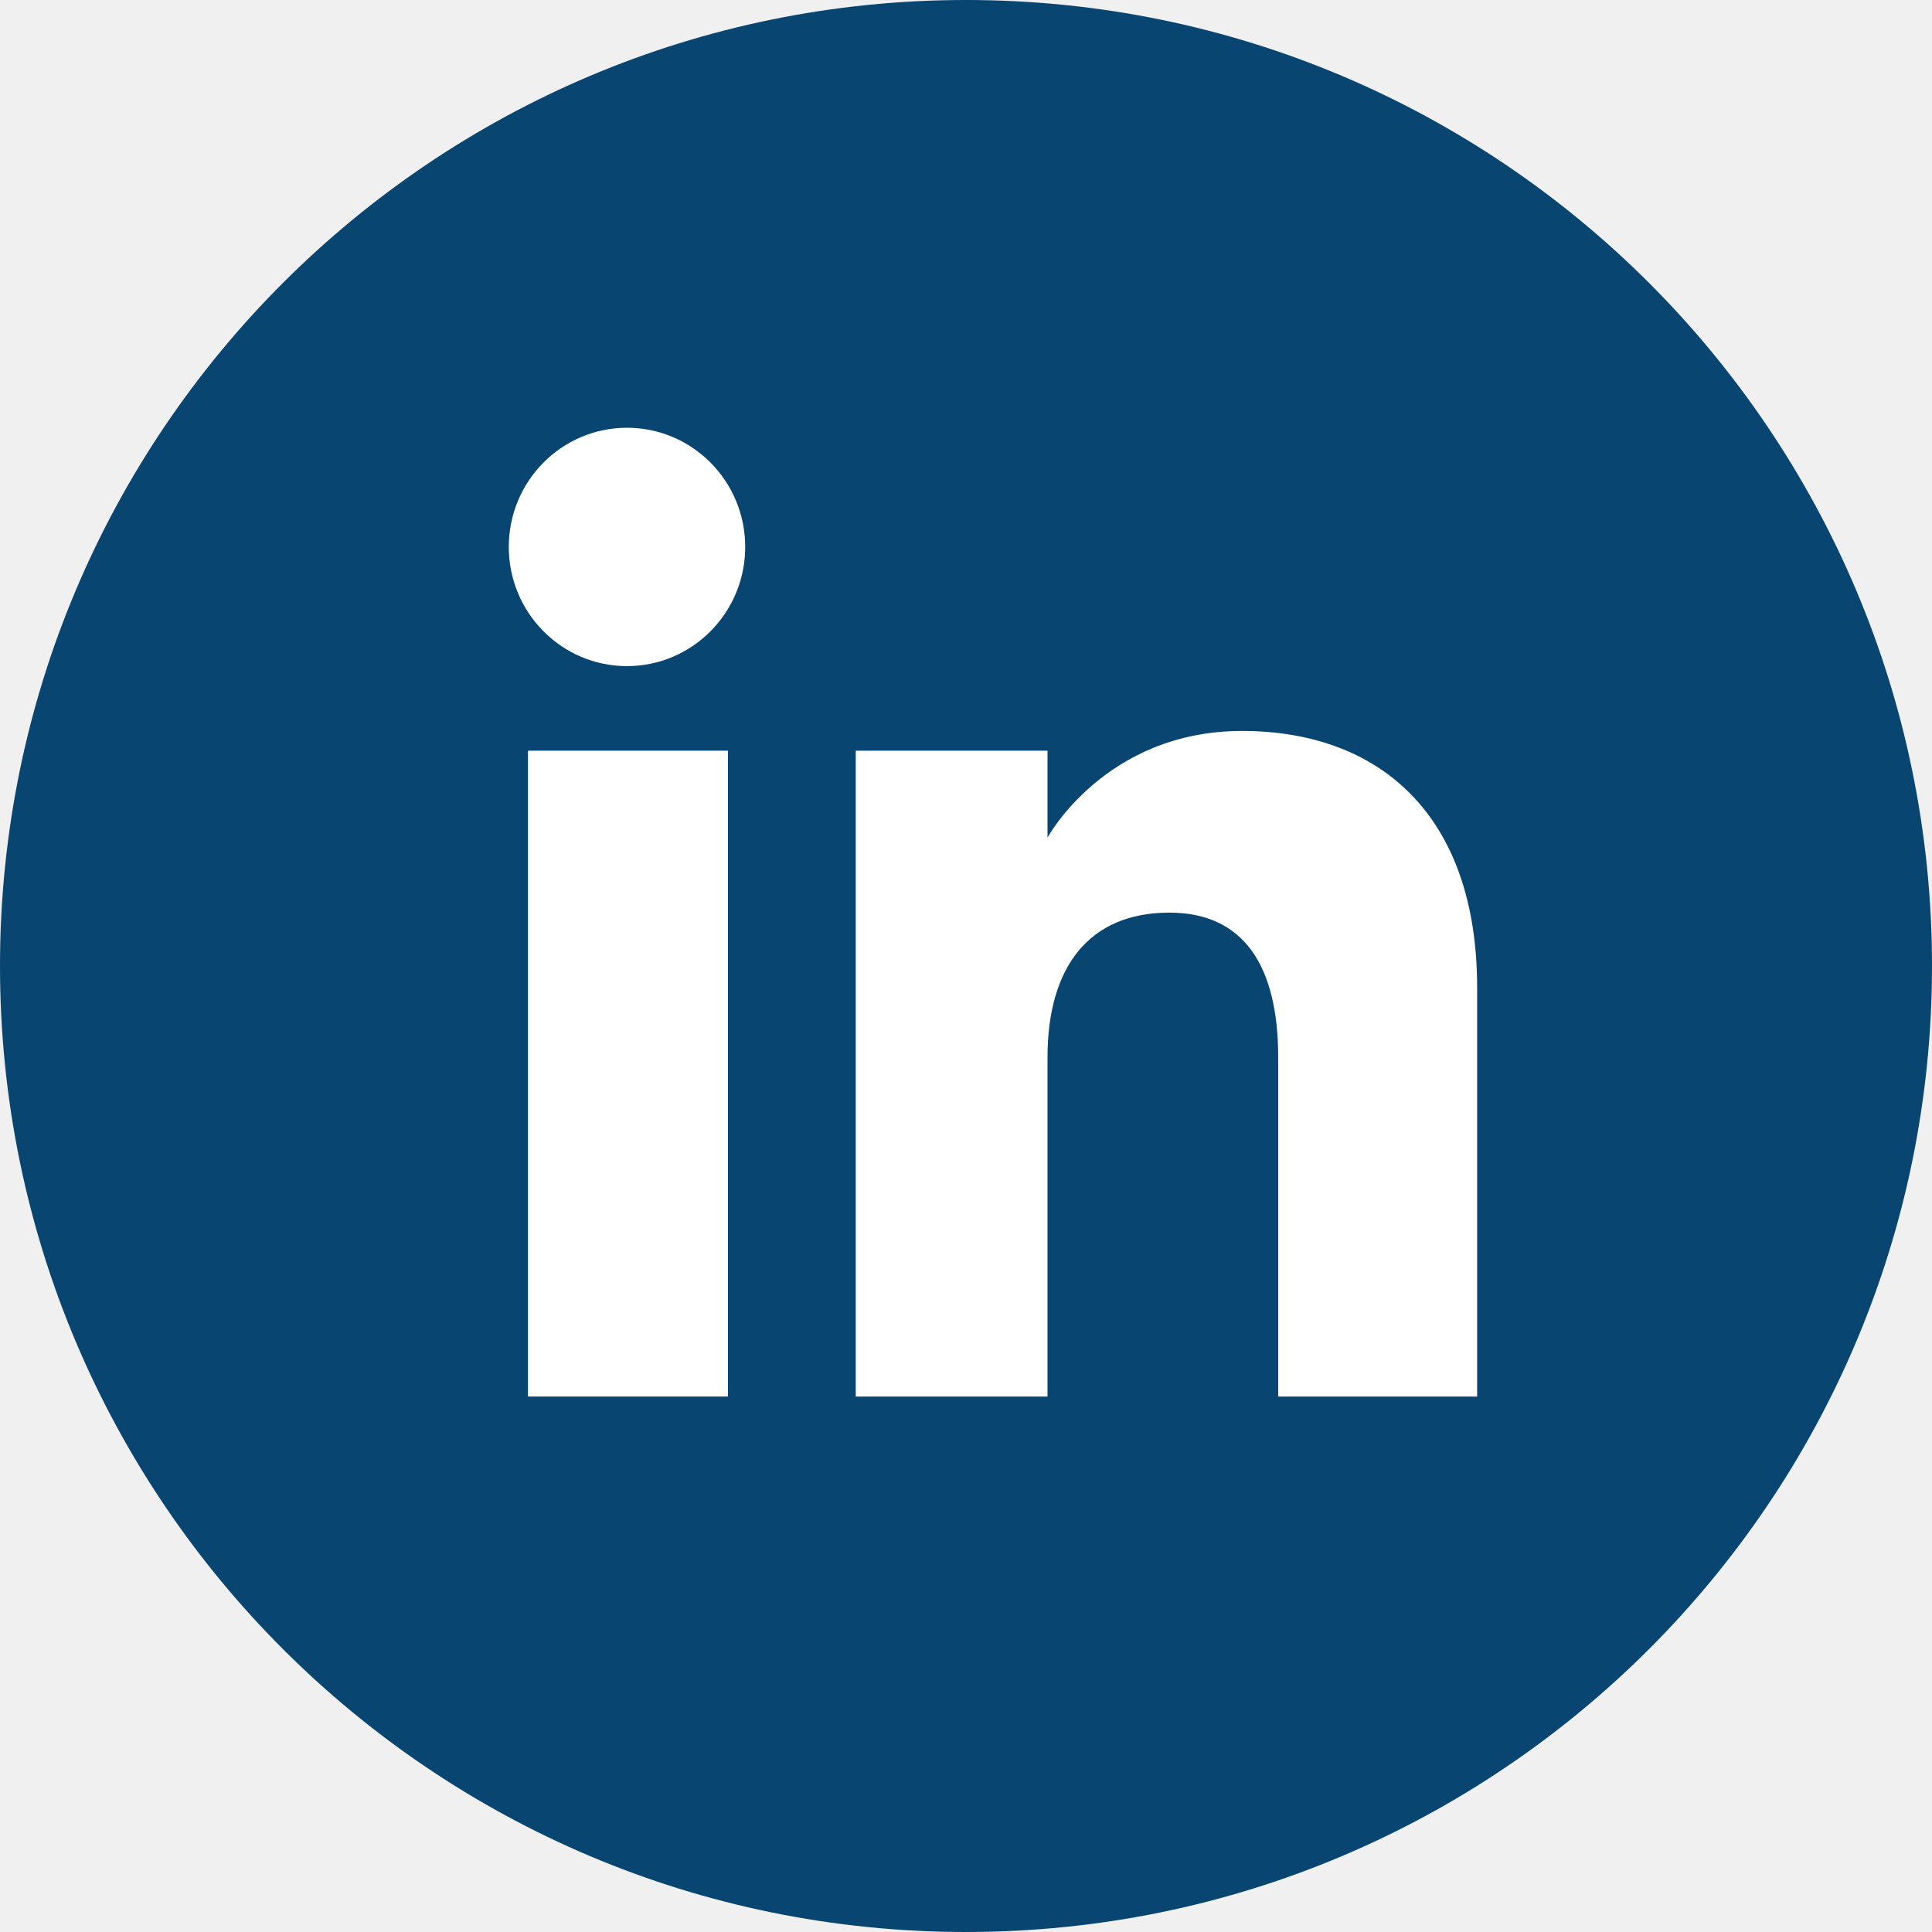
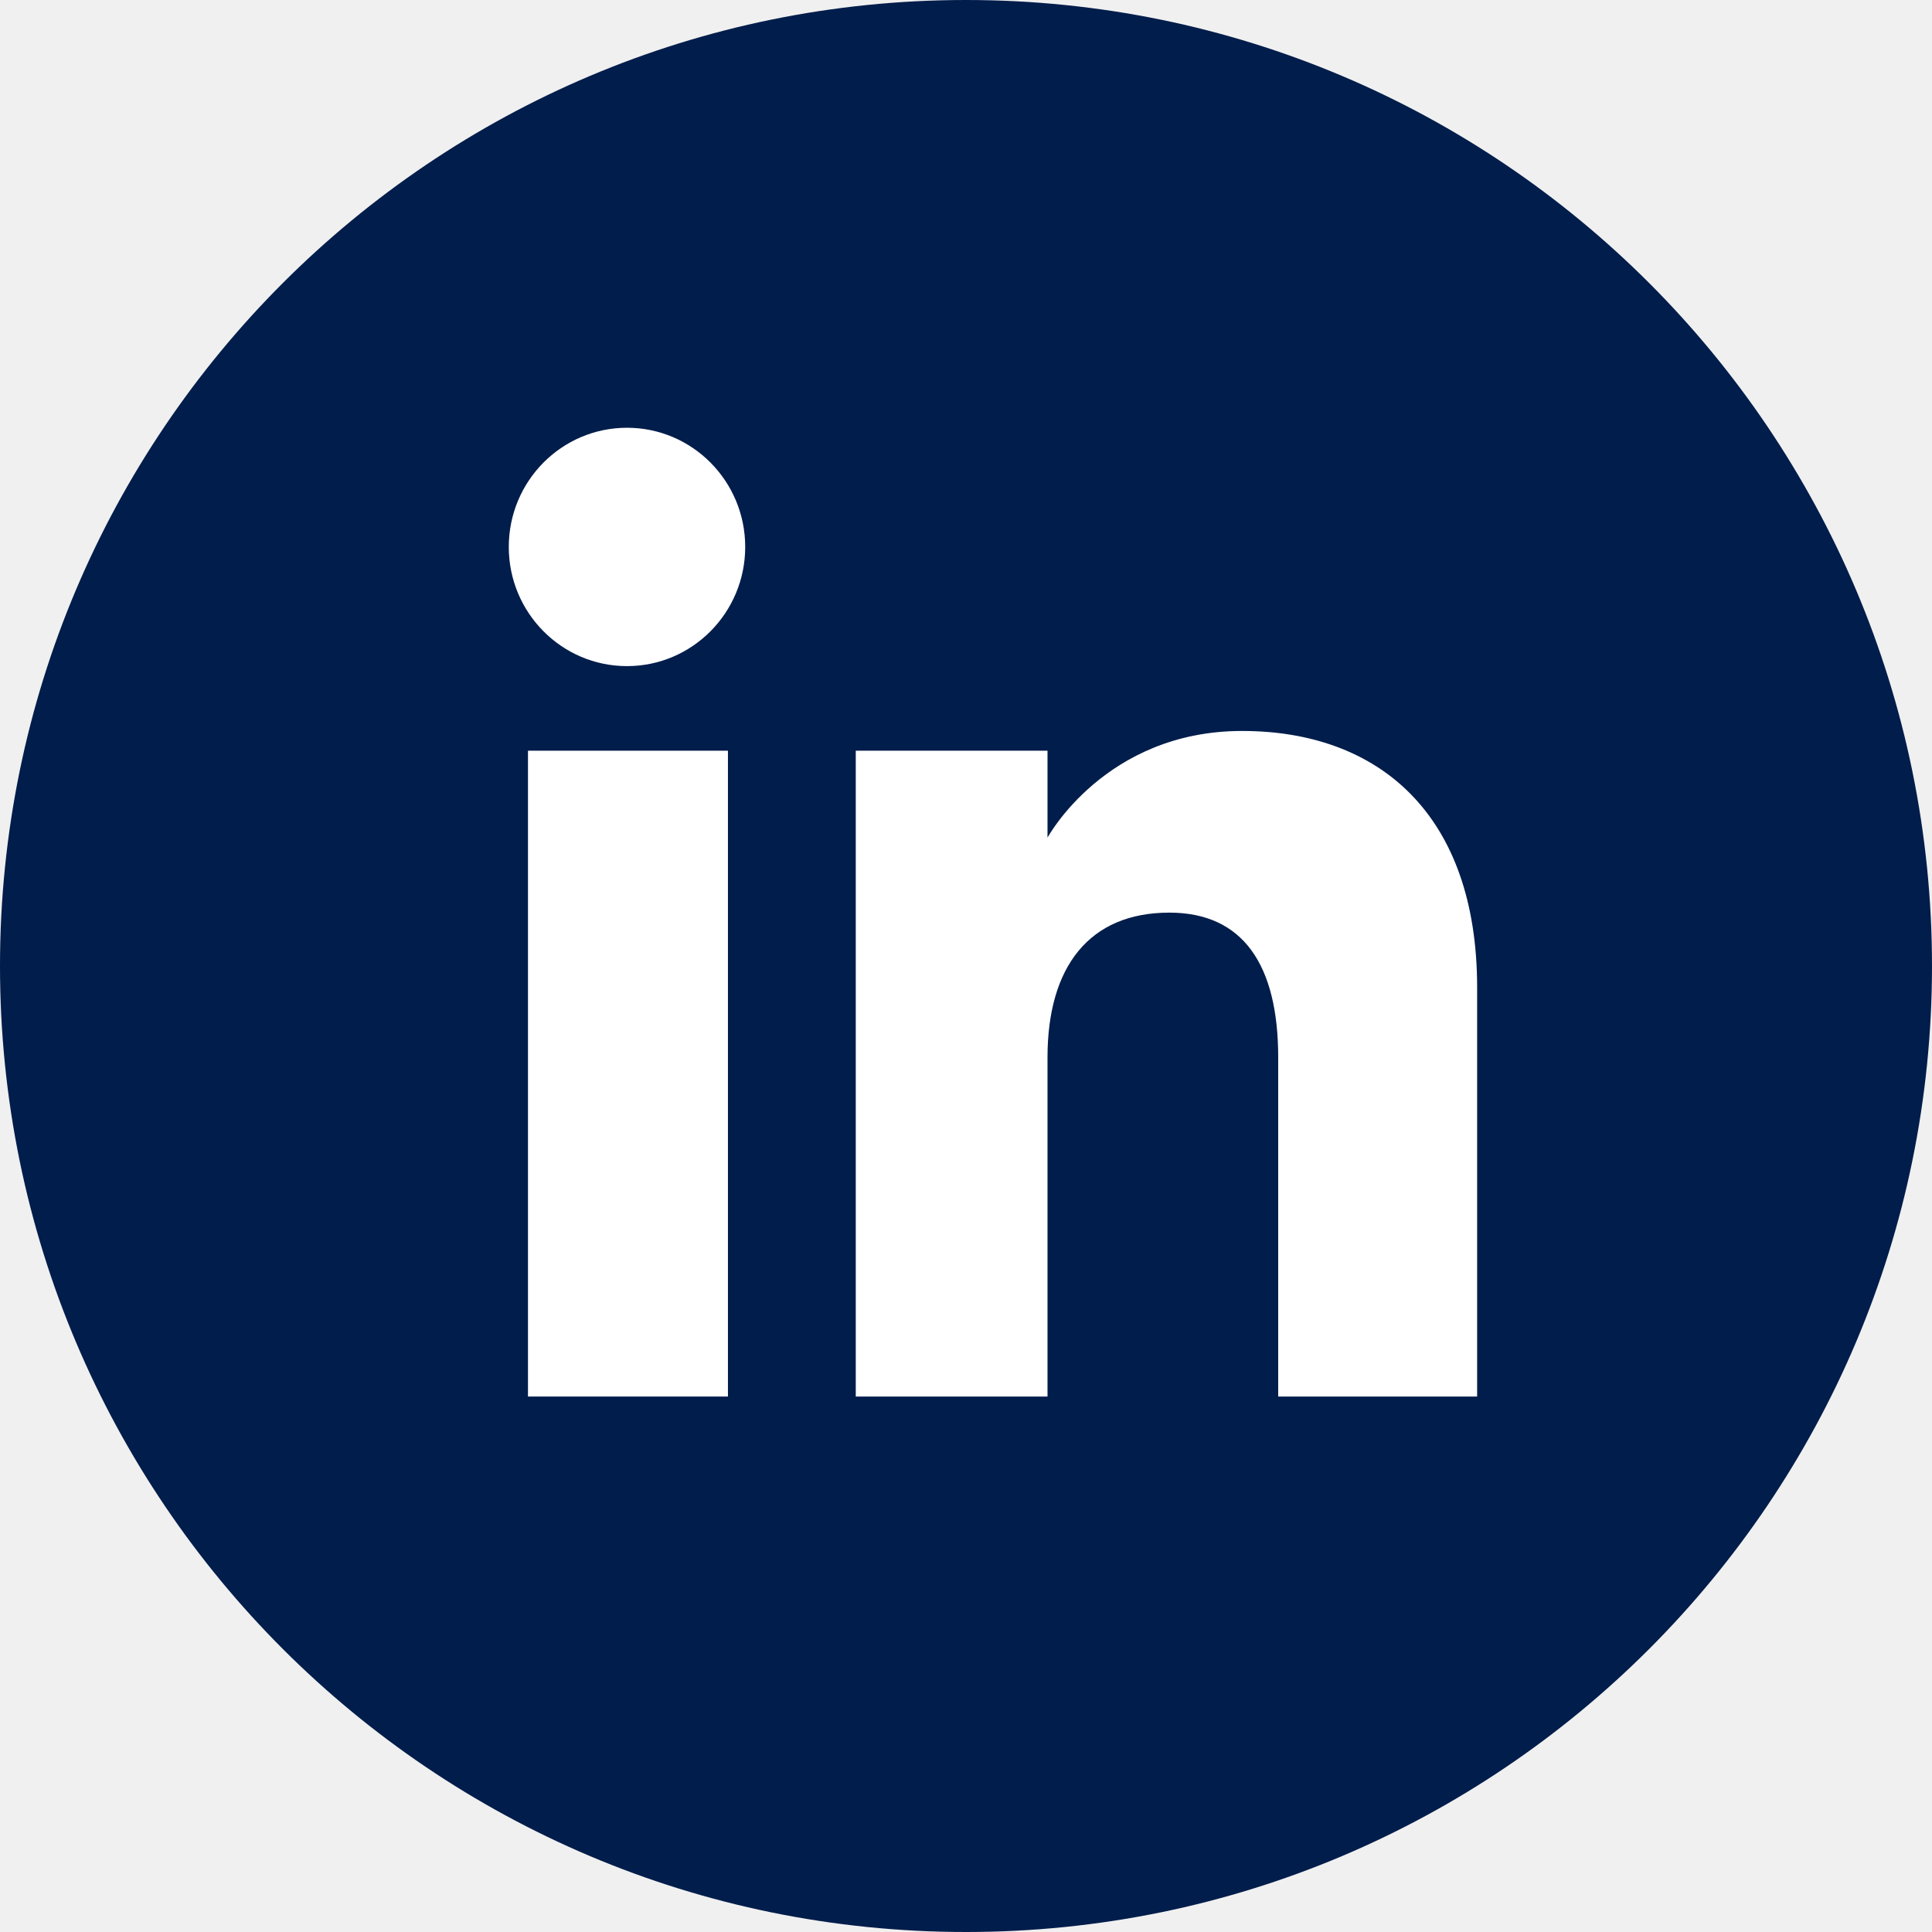
<svg xmlns="http://www.w3.org/2000/svg" width="24" height="24" viewBox="0 0 32 32" fill="none">
-   <path d="M0 16C0 7.163 7.163 0 16 0C24.837 0 32 7.163 32 16C32 24.837 24.837 32 16 32C7.163 32 0 24.837 0 16Z" fill="#084571" />
+   <path d="M0 16C0 7.163 7.163 0 16 0C24.837 0 32 7.163 32 16C32 24.837 24.837 32 16 32C7.163 32 0 24.837 0 16Z" fill="#011D4B" />
  <path d="M12.057 23.131H8.745V12.434H12.057V23.131Z" fill="white" />
  <path d="M20.573 12.107C22.842 12.107 24.466 13.492 24.466 16.357V23.131H21.171C21.171 23.131 21.171 19.057 21.171 17.515C21.171 15.976 20.585 15.116 19.368 15.116C18.042 15.116 17.35 16.012 17.35 17.515V23.131H14.174V12.434H17.35V13.874C17.35 13.874 18.304 12.107 20.573 12.107Z" fill="white" />
  <path d="M10.385 7.085C11.466 7.085 12.343 7.969 12.343 9.059C12.343 10.148 11.466 11.033 10.385 11.033C9.303 11.033 8.427 10.148 8.427 9.059C8.427 7.969 9.303 7.085 10.385 7.085Z" fill="white" />
</svg>
